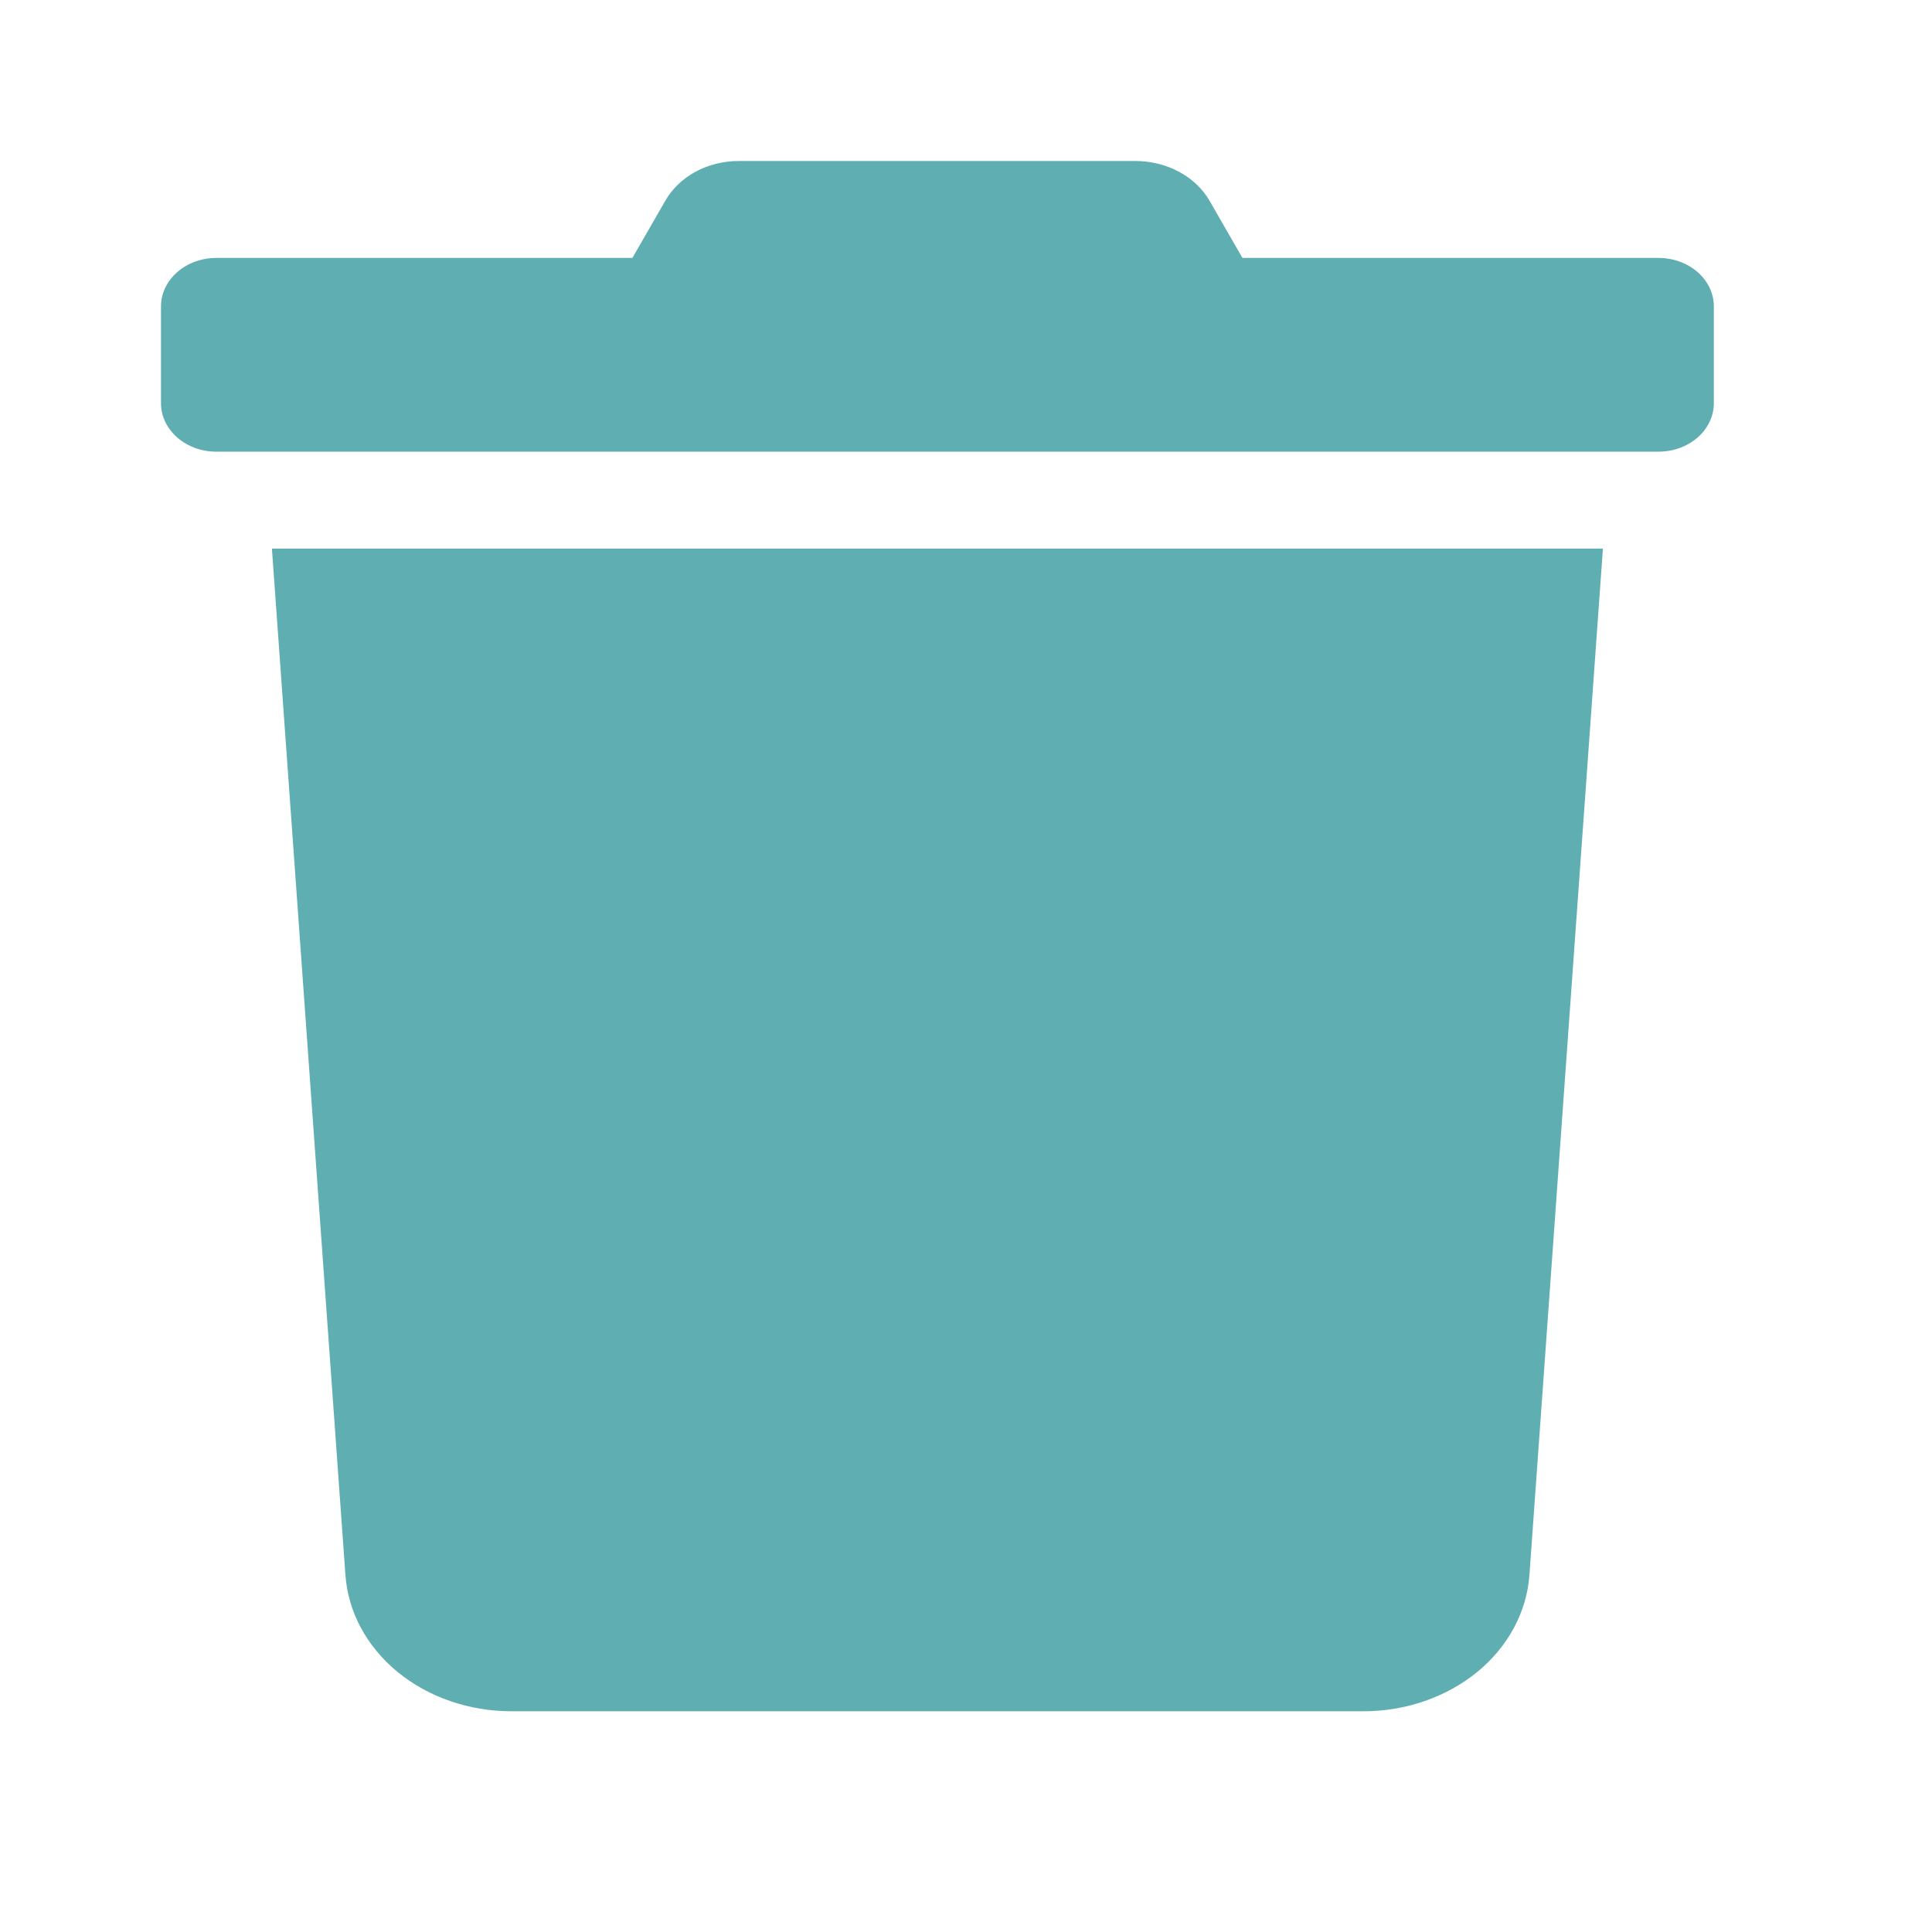
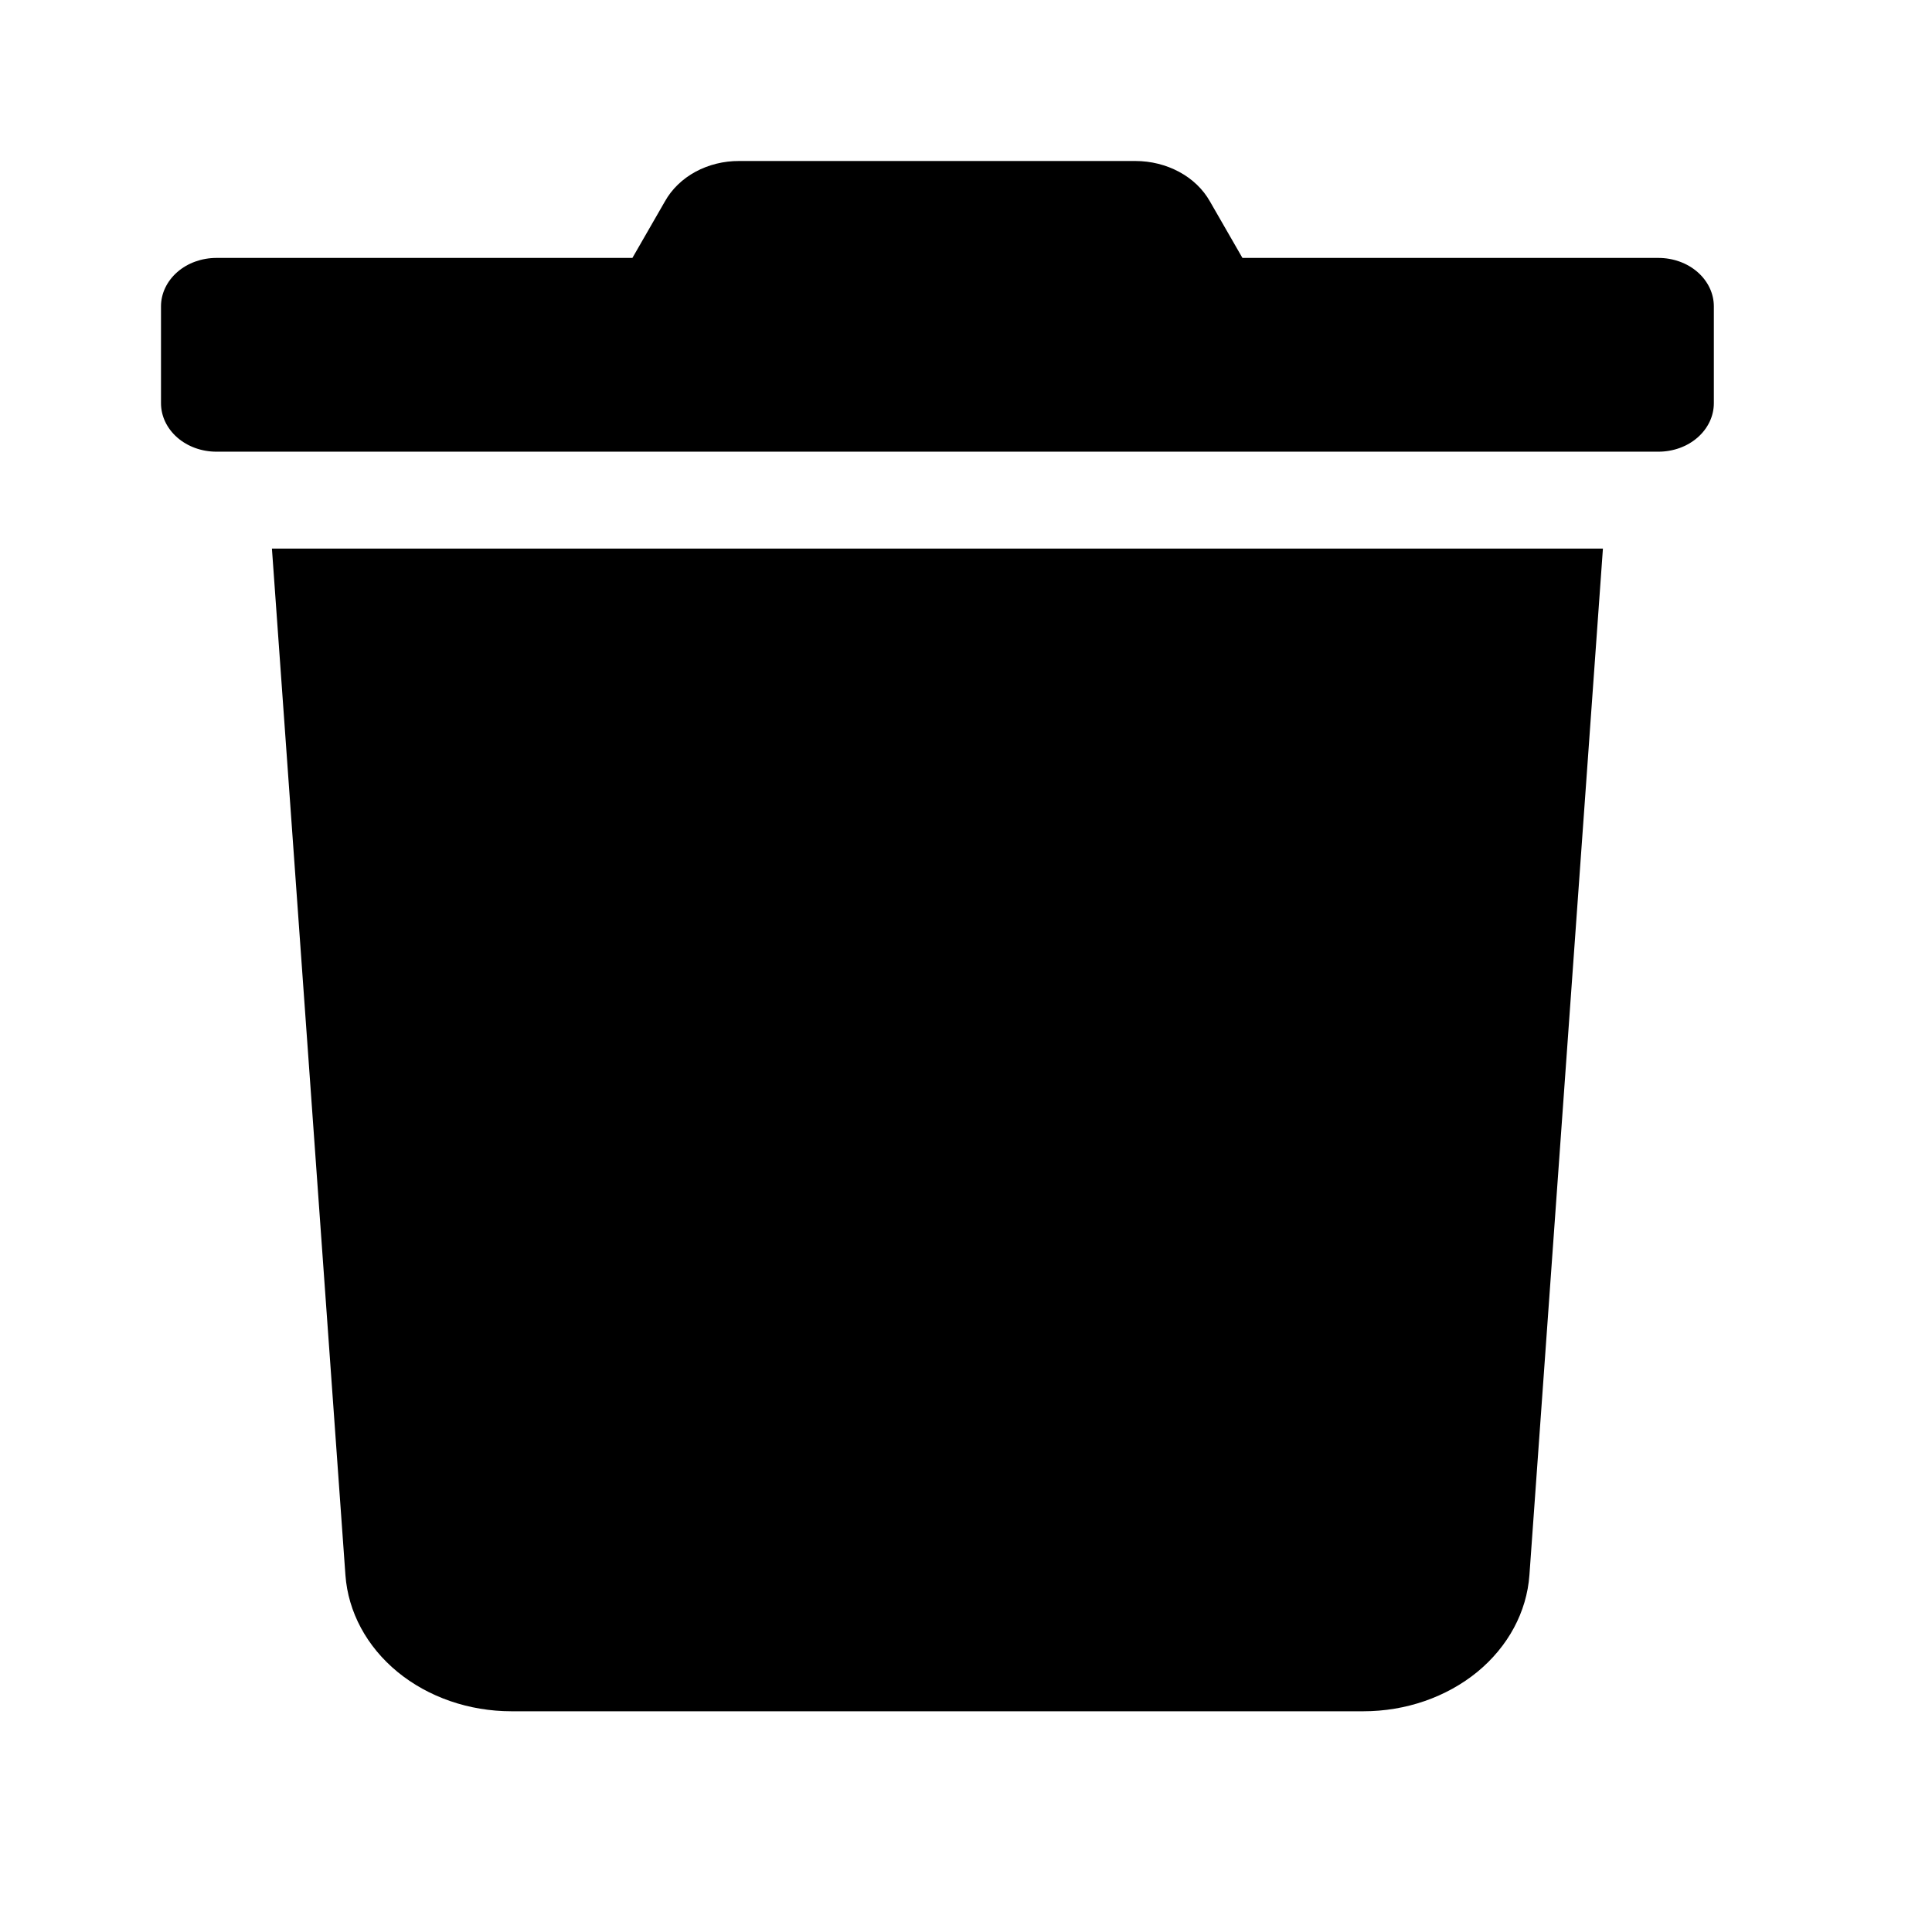
<svg xmlns="http://www.w3.org/2000/svg" width="24" height="24" viewBox="0 0 24 24" fill="none">
-   <path d="M20.601 3.204H15.434L15.029 2.5C14.944 2.35 14.812 2.223 14.648 2.135C14.485 2.047 14.296 2 14.104 2H9.182C8.99 1.999 8.802 2.046 8.639 2.134C8.476 2.223 8.345 2.35 8.261 2.5L7.856 3.204H2.689C2.506 3.204 2.331 3.267 2.202 3.38C2.073 3.493 2 3.646 2 3.805V5.009C2 5.169 2.073 5.322 2.202 5.435C2.331 5.548 2.506 5.611 2.689 5.611H20.601C20.784 5.611 20.959 5.548 21.088 5.435C21.217 5.322 21.29 5.169 21.29 5.009V3.805C21.29 3.646 21.217 3.493 21.088 3.38C20.959 3.267 20.784 3.204 20.601 3.204ZM4.291 19.566C4.324 20.024 4.555 20.454 4.938 20.769C5.321 21.083 5.827 21.258 6.353 21.258H16.937C17.463 21.258 17.968 21.083 18.352 20.769C18.735 20.454 18.966 20.024 18.999 19.566L19.912 6.815H3.378L4.291 19.566Z" fill="#5FAEB2" />
+   <path fill="currentColor" d="M20.601 3.204H15.434L15.029 2.5C14.944 2.35 14.812 2.223 14.648 2.135C14.485 2.047 14.296 2 14.104 2H9.182C8.99 1.999 8.802 2.046 8.639 2.134C8.476 2.223 8.345 2.35 8.261 2.5L7.856 3.204H2.689C2.506 3.204 2.331 3.267 2.202 3.38C2.073 3.493 2 3.646 2 3.805V5.009C2 5.169 2.073 5.322 2.202 5.435C2.331 5.548 2.506 5.611 2.689 5.611H20.601C20.784 5.611 20.959 5.548 21.088 5.435C21.217 5.322 21.29 5.169 21.29 5.009V3.805C21.29 3.646 21.217 3.493 21.088 3.38C20.959 3.267 20.784 3.204 20.601 3.204ZM4.291 19.566C4.324 20.024 4.555 20.454 4.938 20.769C5.321 21.083 5.827 21.258 6.353 21.258H16.937C17.463 21.258 17.968 21.083 18.352 20.769C18.735 20.454 18.966 20.024 18.999 19.566L19.912 6.815H3.378L4.291 19.566Z" />
</svg>
